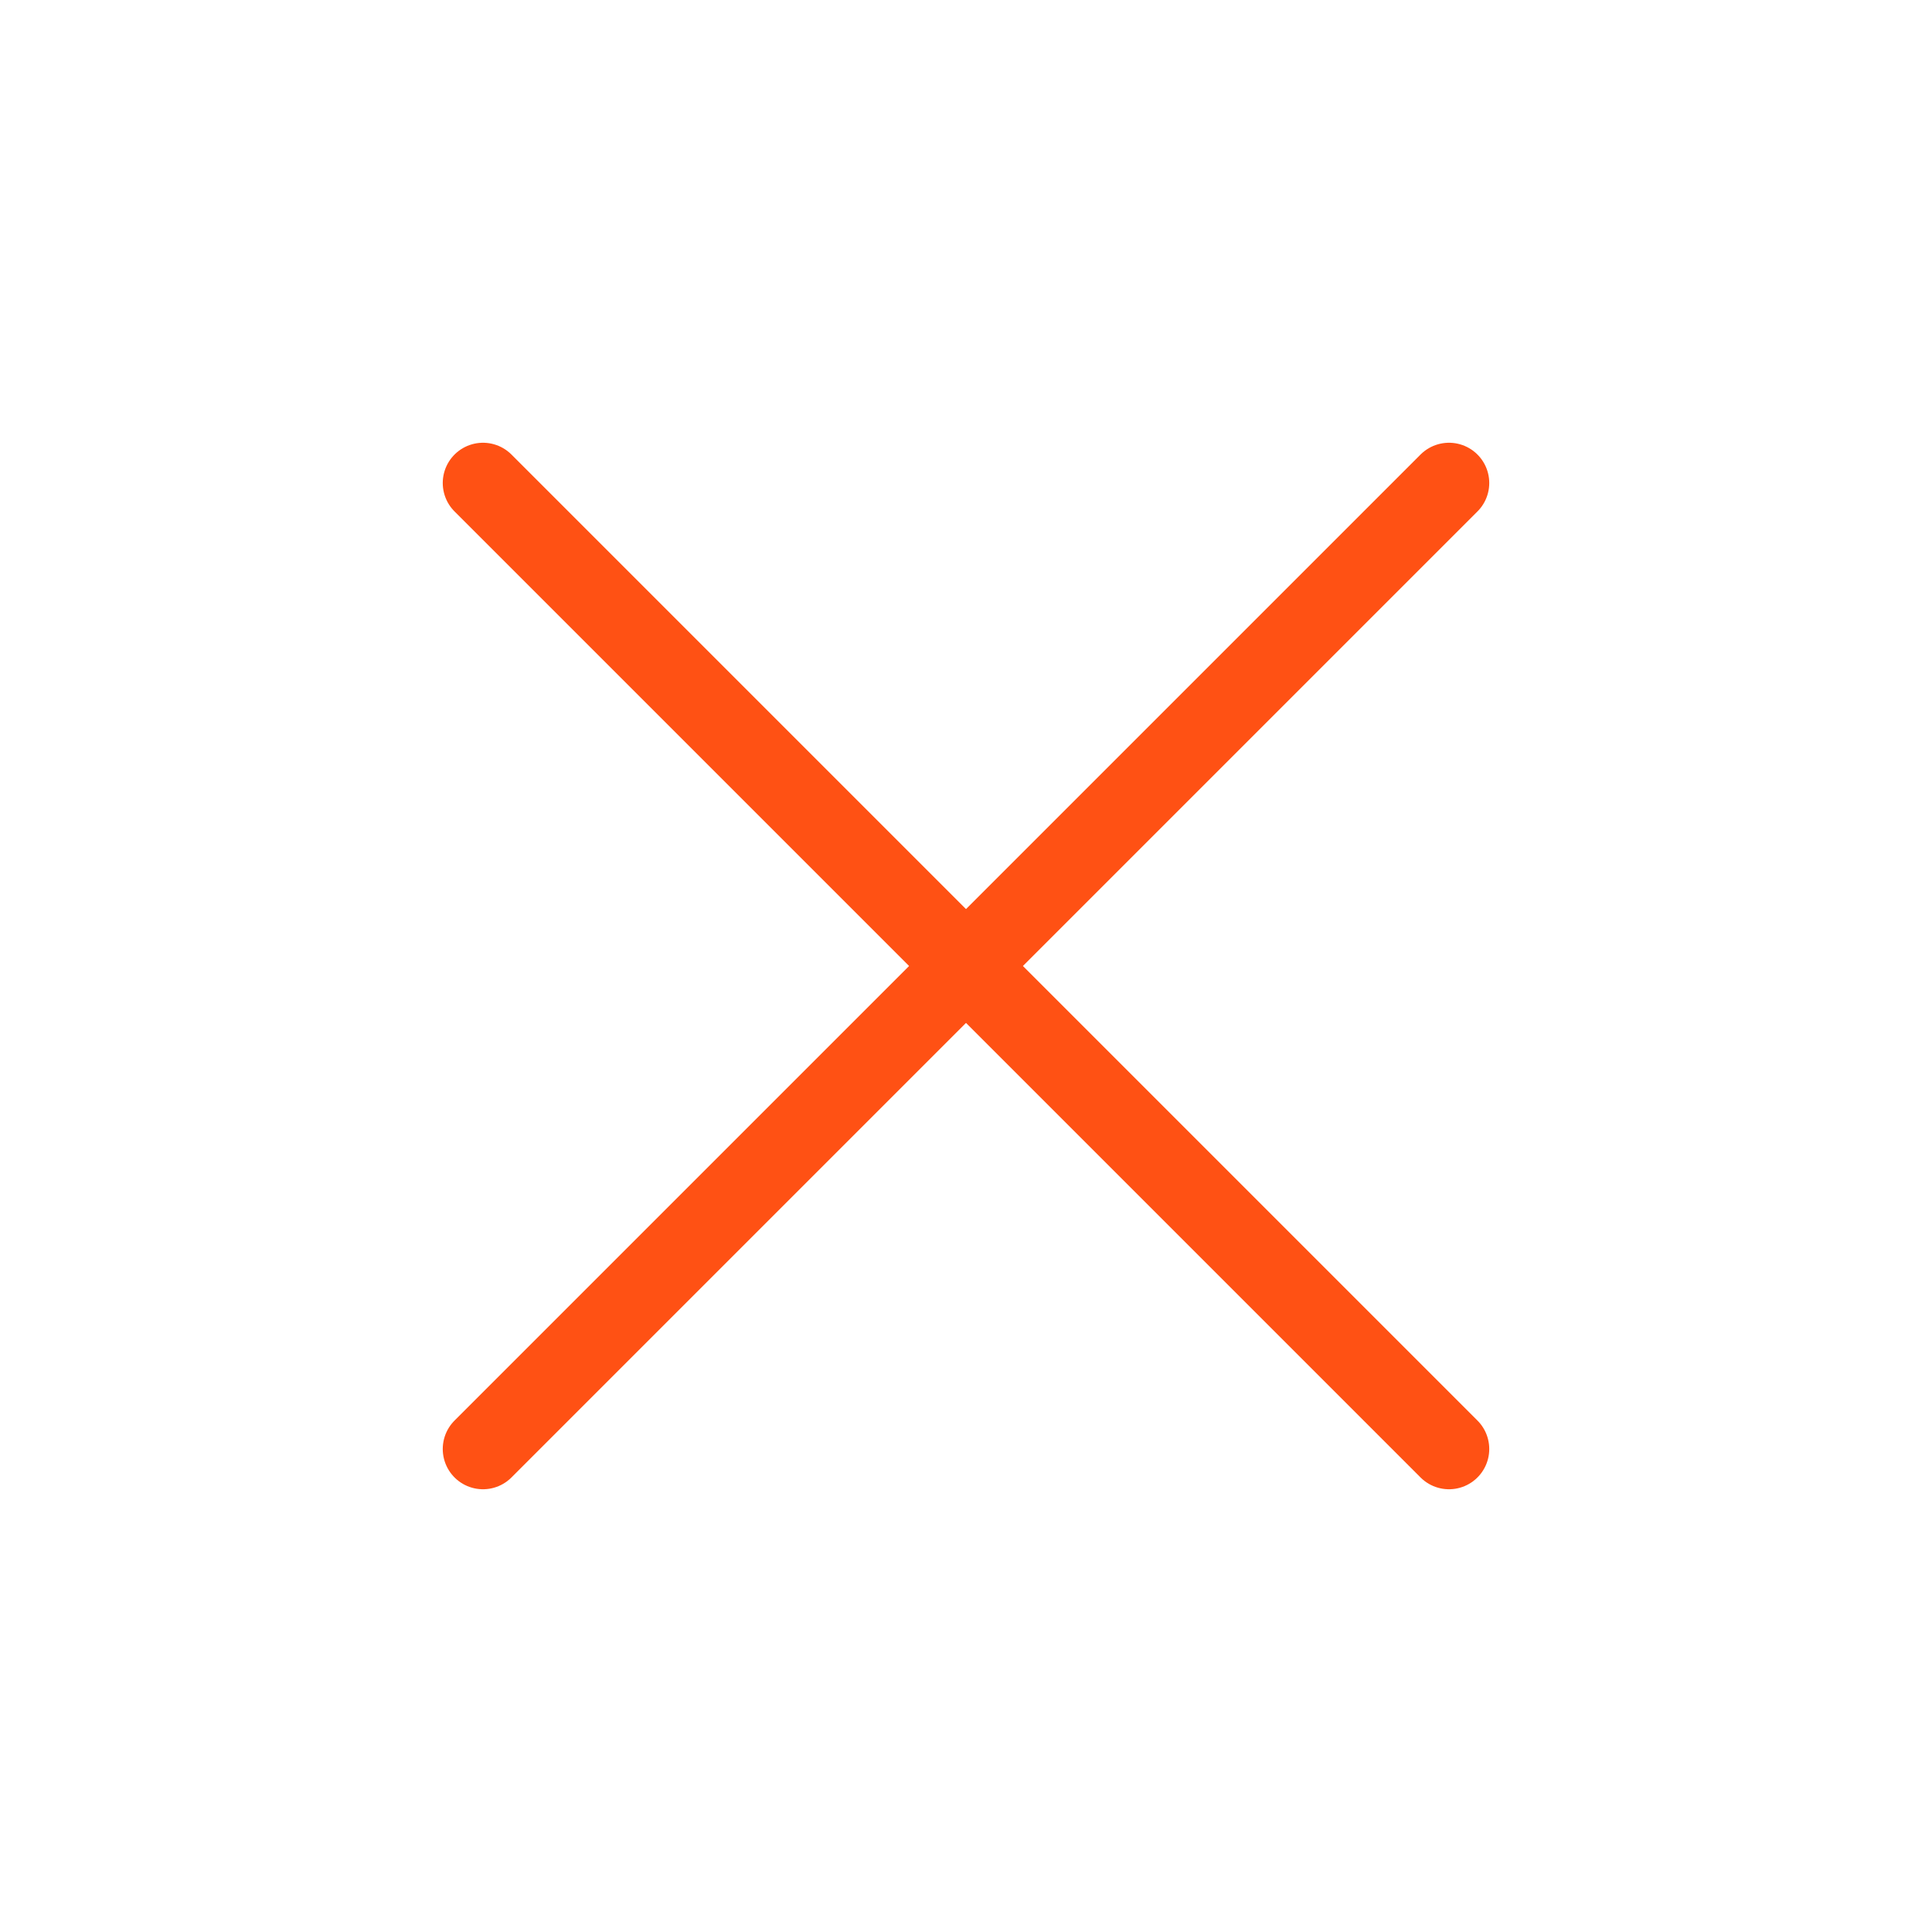
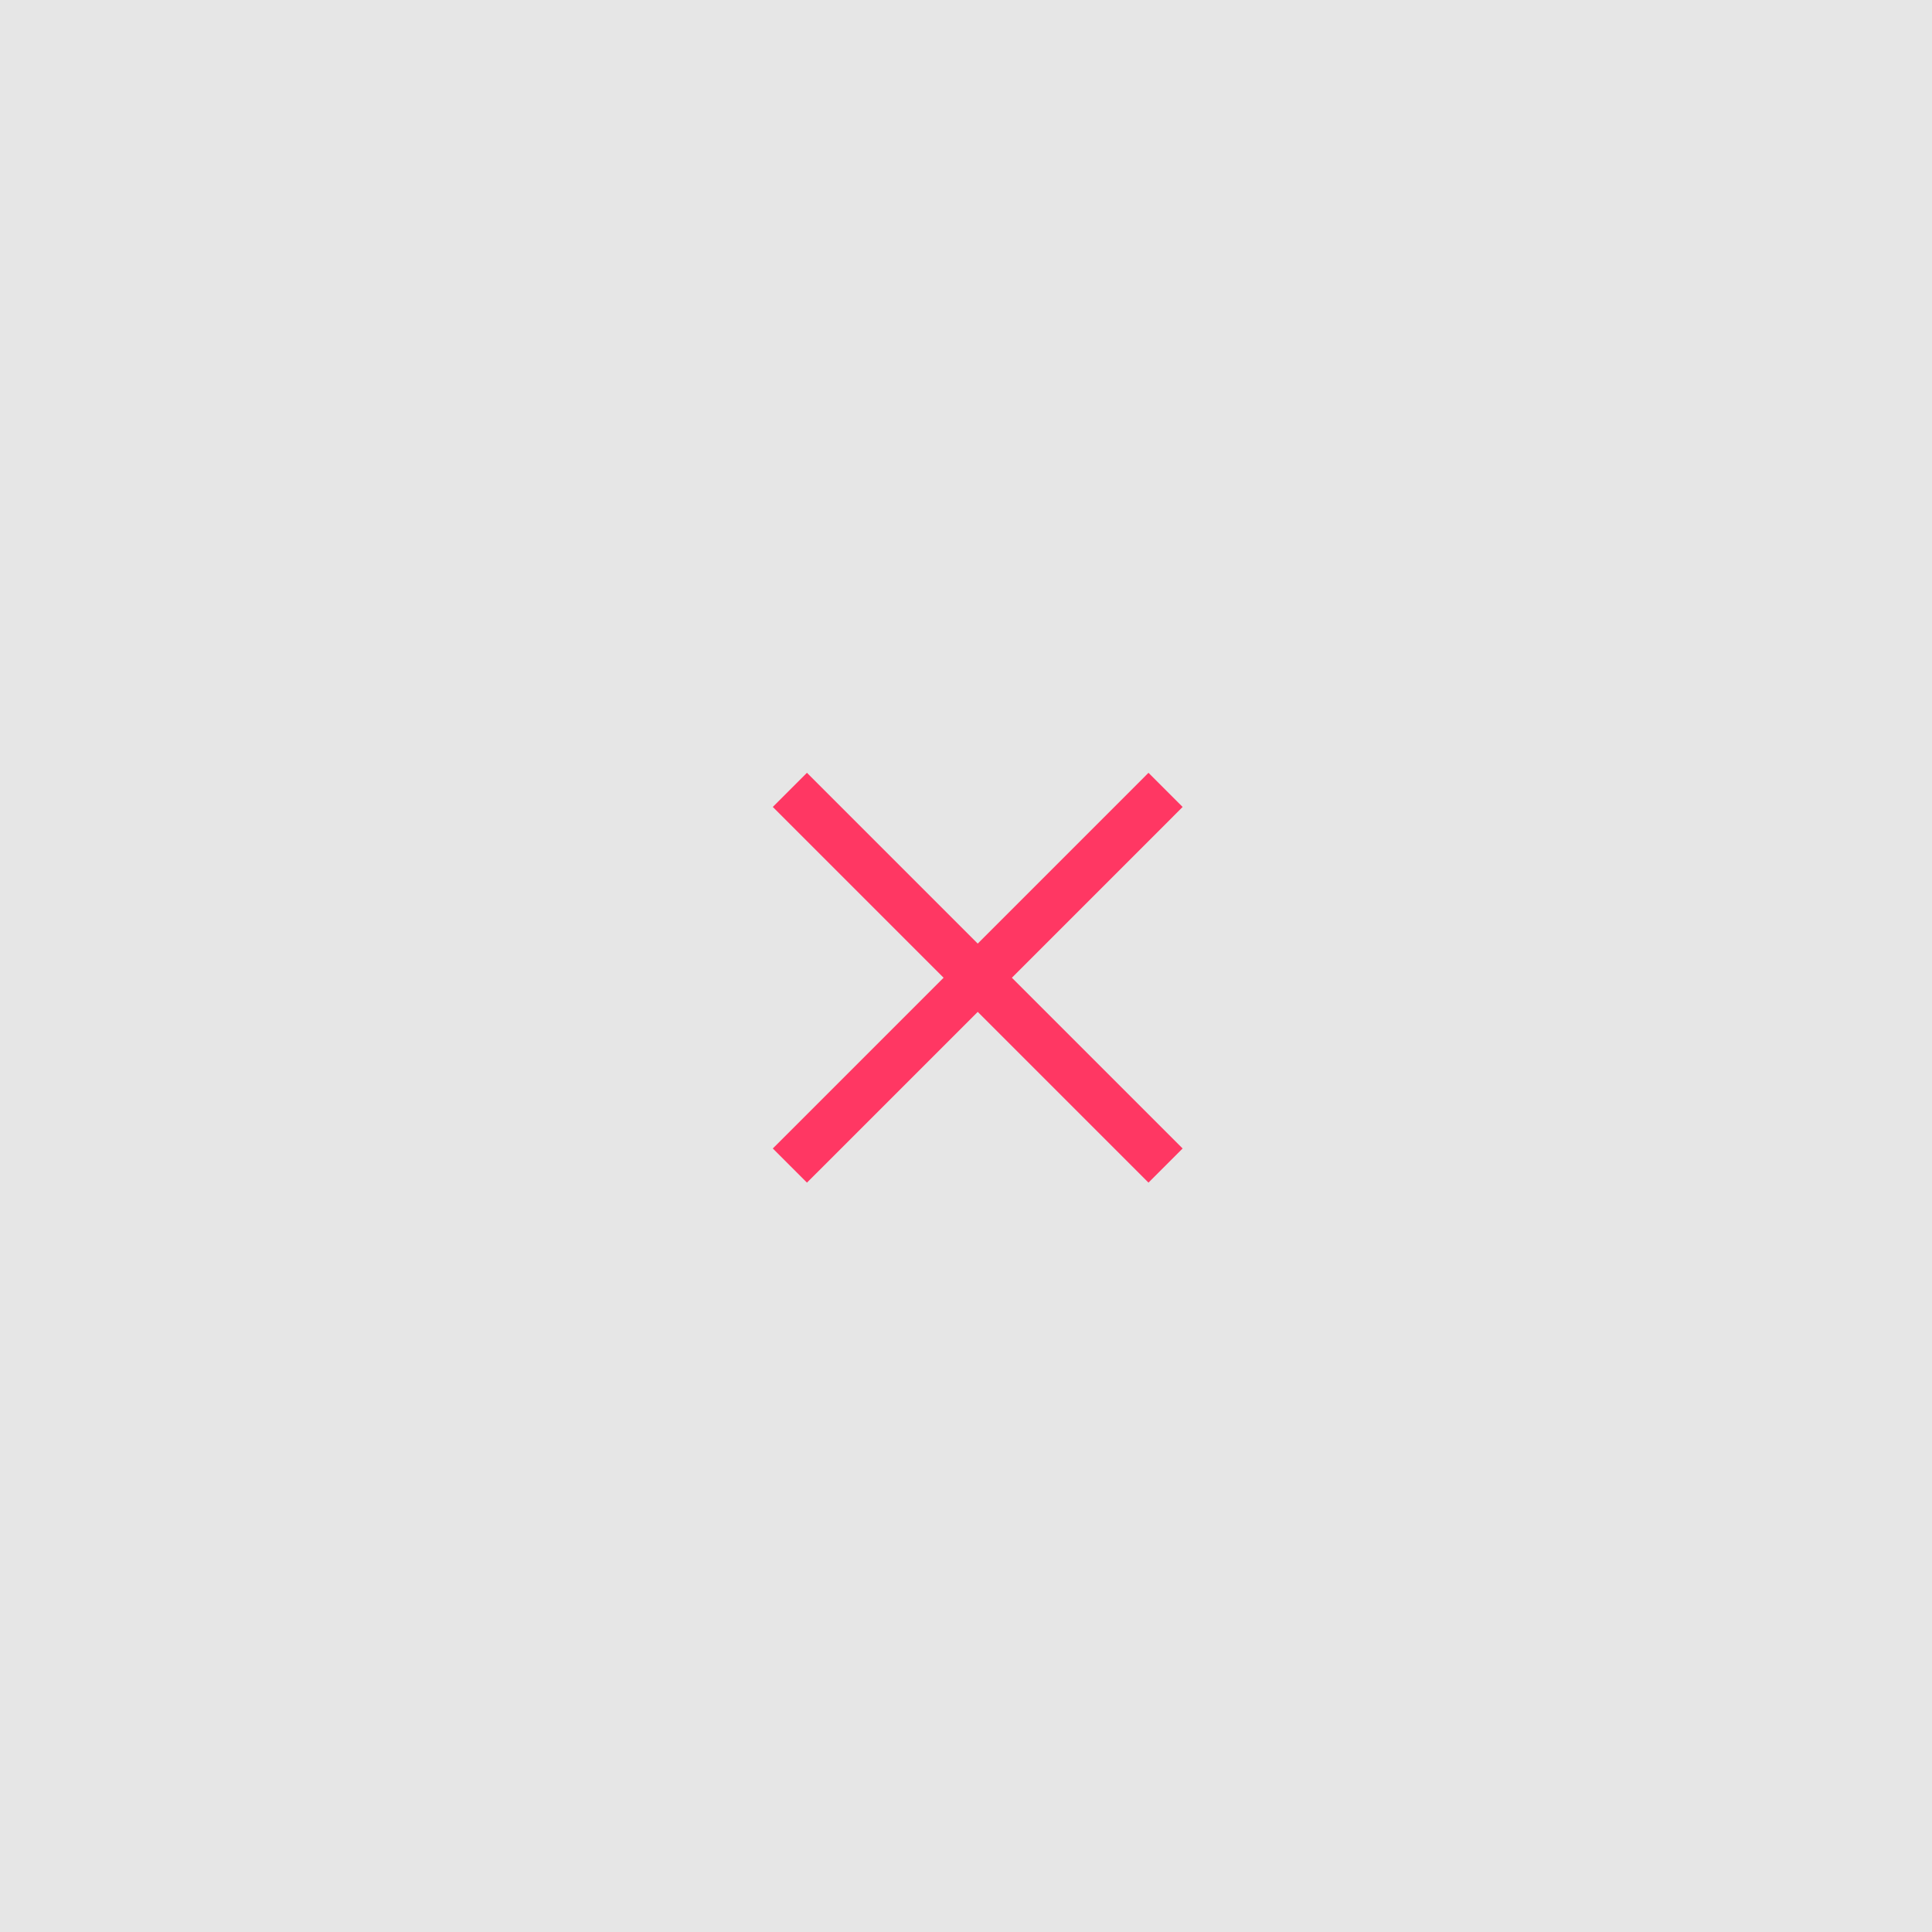
- <svg xmlns="http://www.w3.org/2000/svg" width="24" height="24" viewBox="0 0 24 24" fill="none" stroke="#FF5114" stroke-width="1" stroke-linecap="round" stroke-linejoin="round" class="icon icon-tabler icons-tabler-outline icon-tabler-x">
-   <path stroke="none" d="M0 0h24v24H0z" fill="none" />
-   <path d="M18 6l-12 12" />
-   <path d="M6 6l12 12" />
+ <svg xmlns="http://www.w3.org/2000/svg" width="40" height="40" viewBox="0 0 40 40">
+   <g fill="none" fill-rule="evenodd">
+     <polygon fill="#000" fill-opacity=".1" points="0 0 40 0 40 40 0 40" />
+     <polygon fill="#FF3763" fill-rule="nonzero" points="20.243 20.95 17.061 24.132 16.707 24.485 16 23.778 16.354 23.425 19.536 20.243 16.354 17.061 16 16.707 16.707 16 17.061 16.354 20.243 19.536 23.425 16.354 23.778 16 24.485 16.707 24.132 17.061 20.95 20.243 24.132 23.425 24.485 23.778 23.778 24.485 23.425 24.132" />
+   </g>
</svg>
